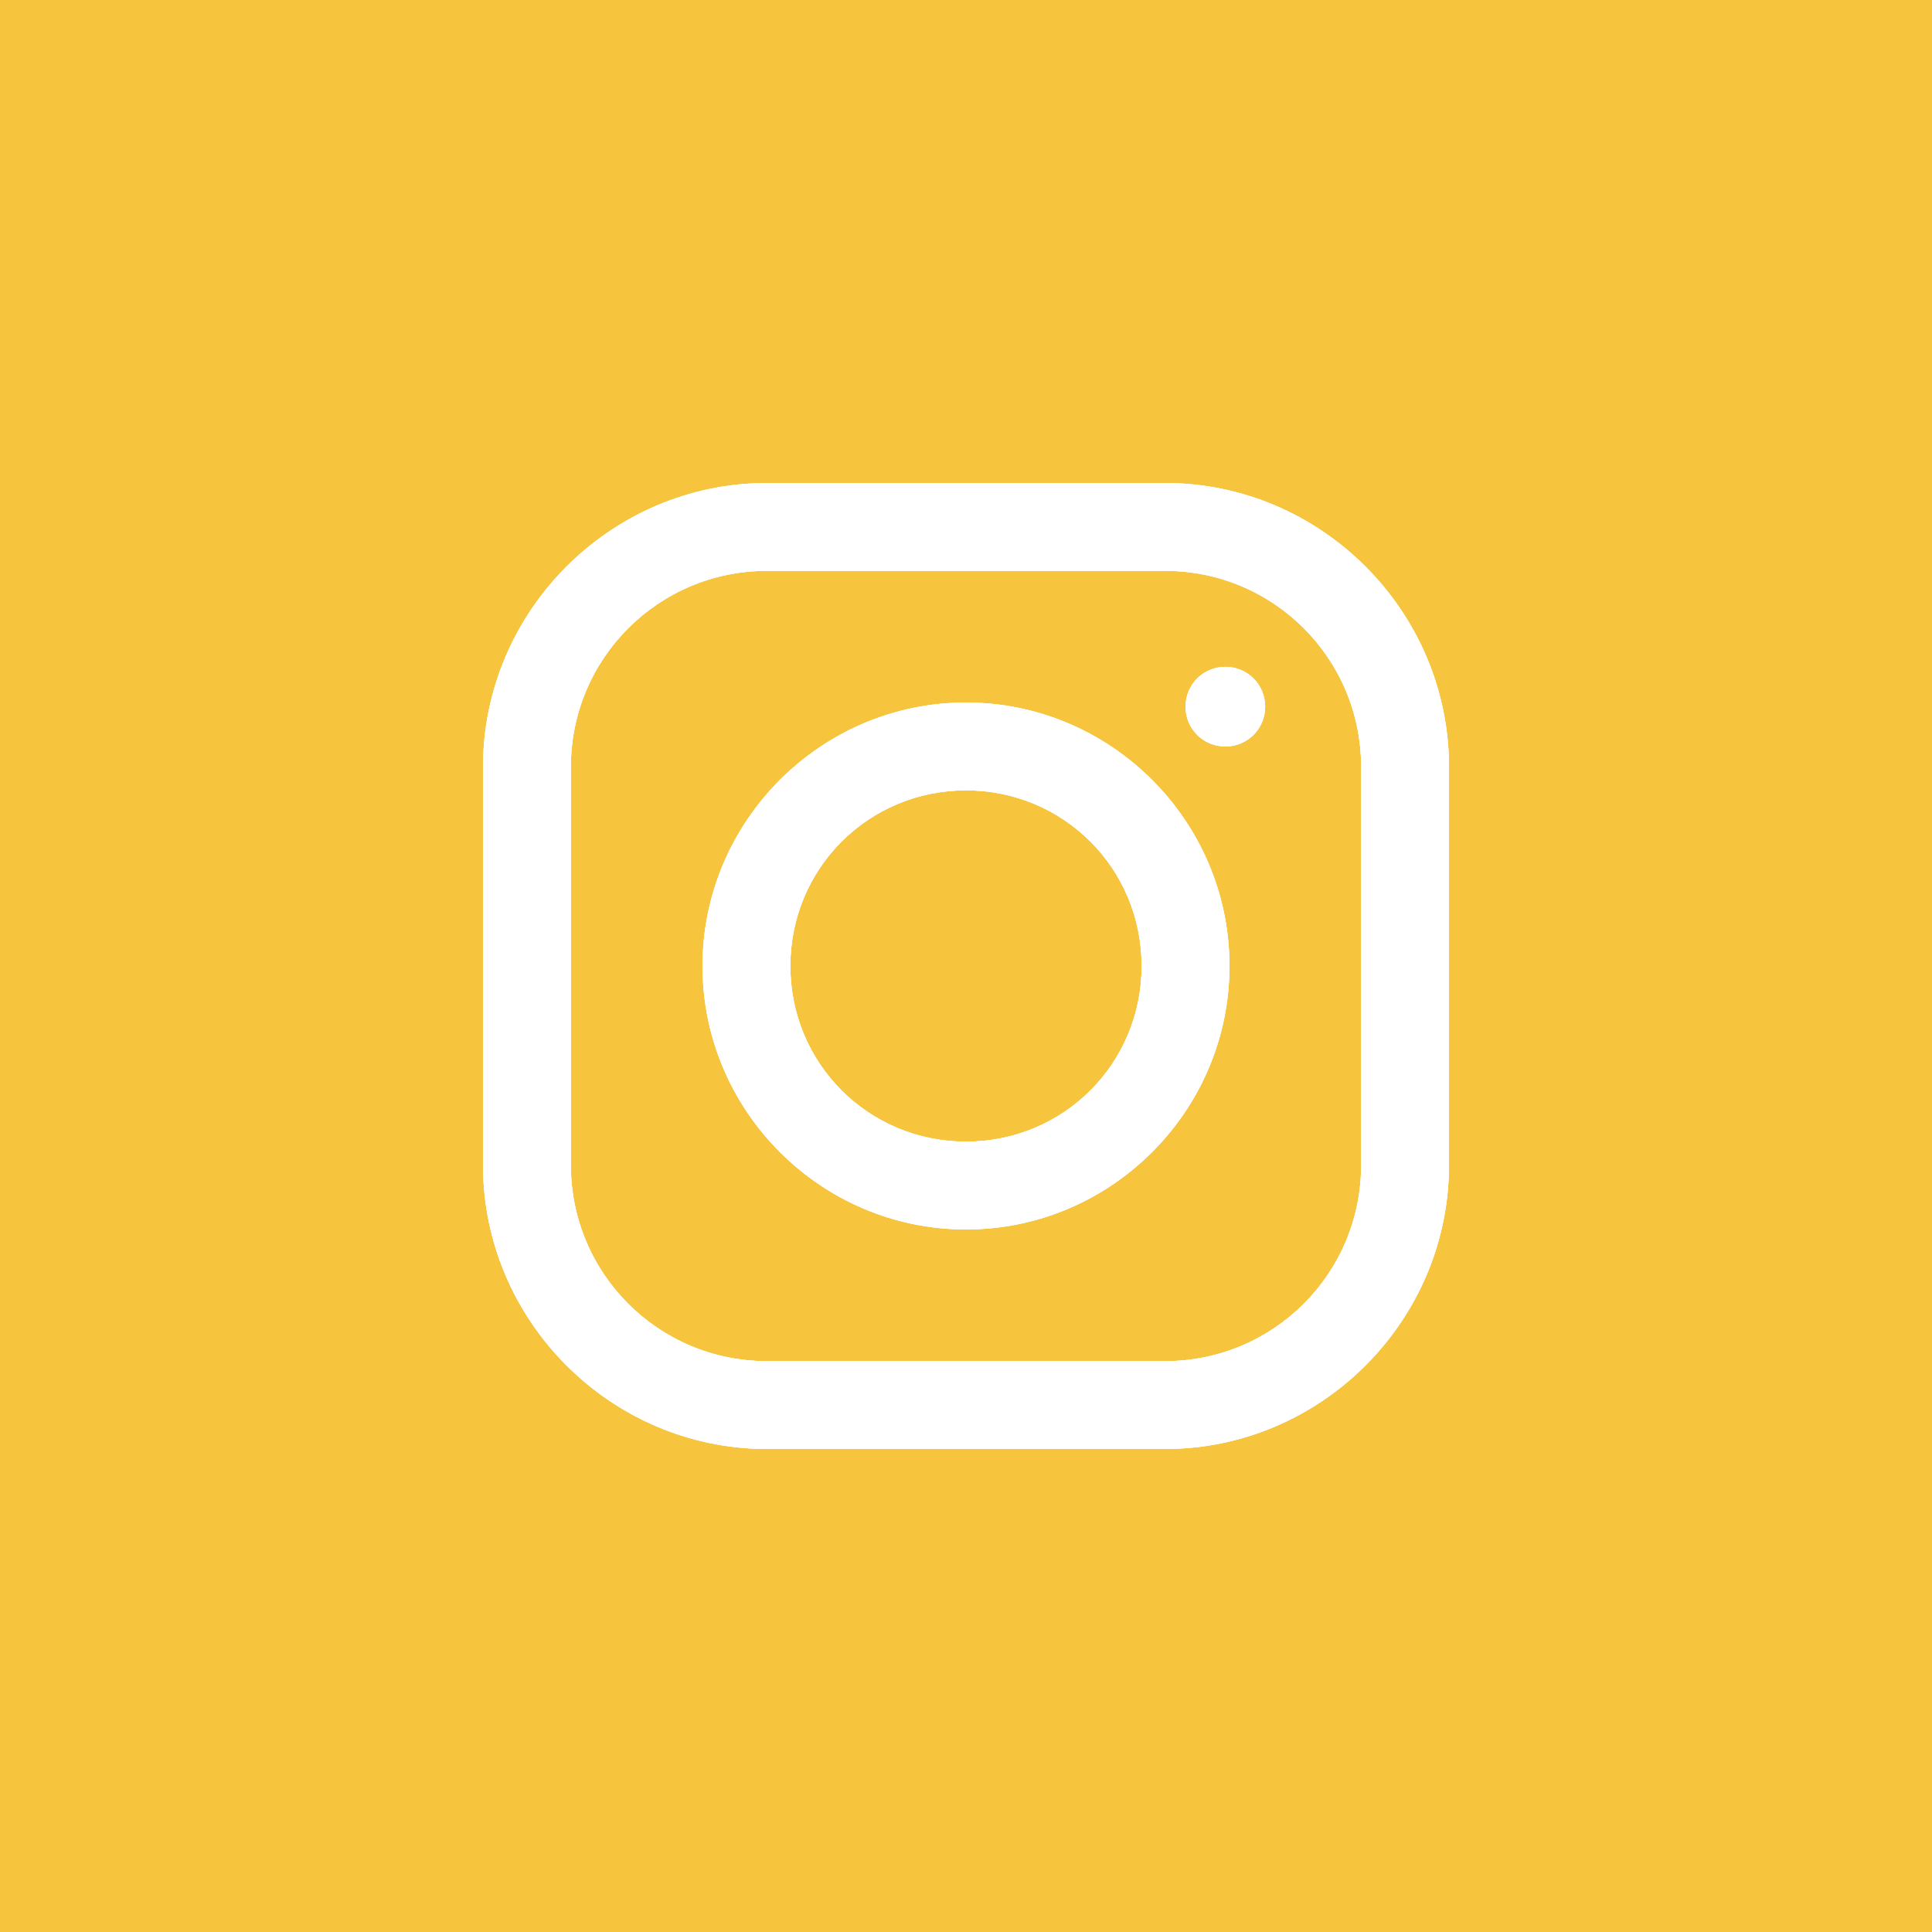
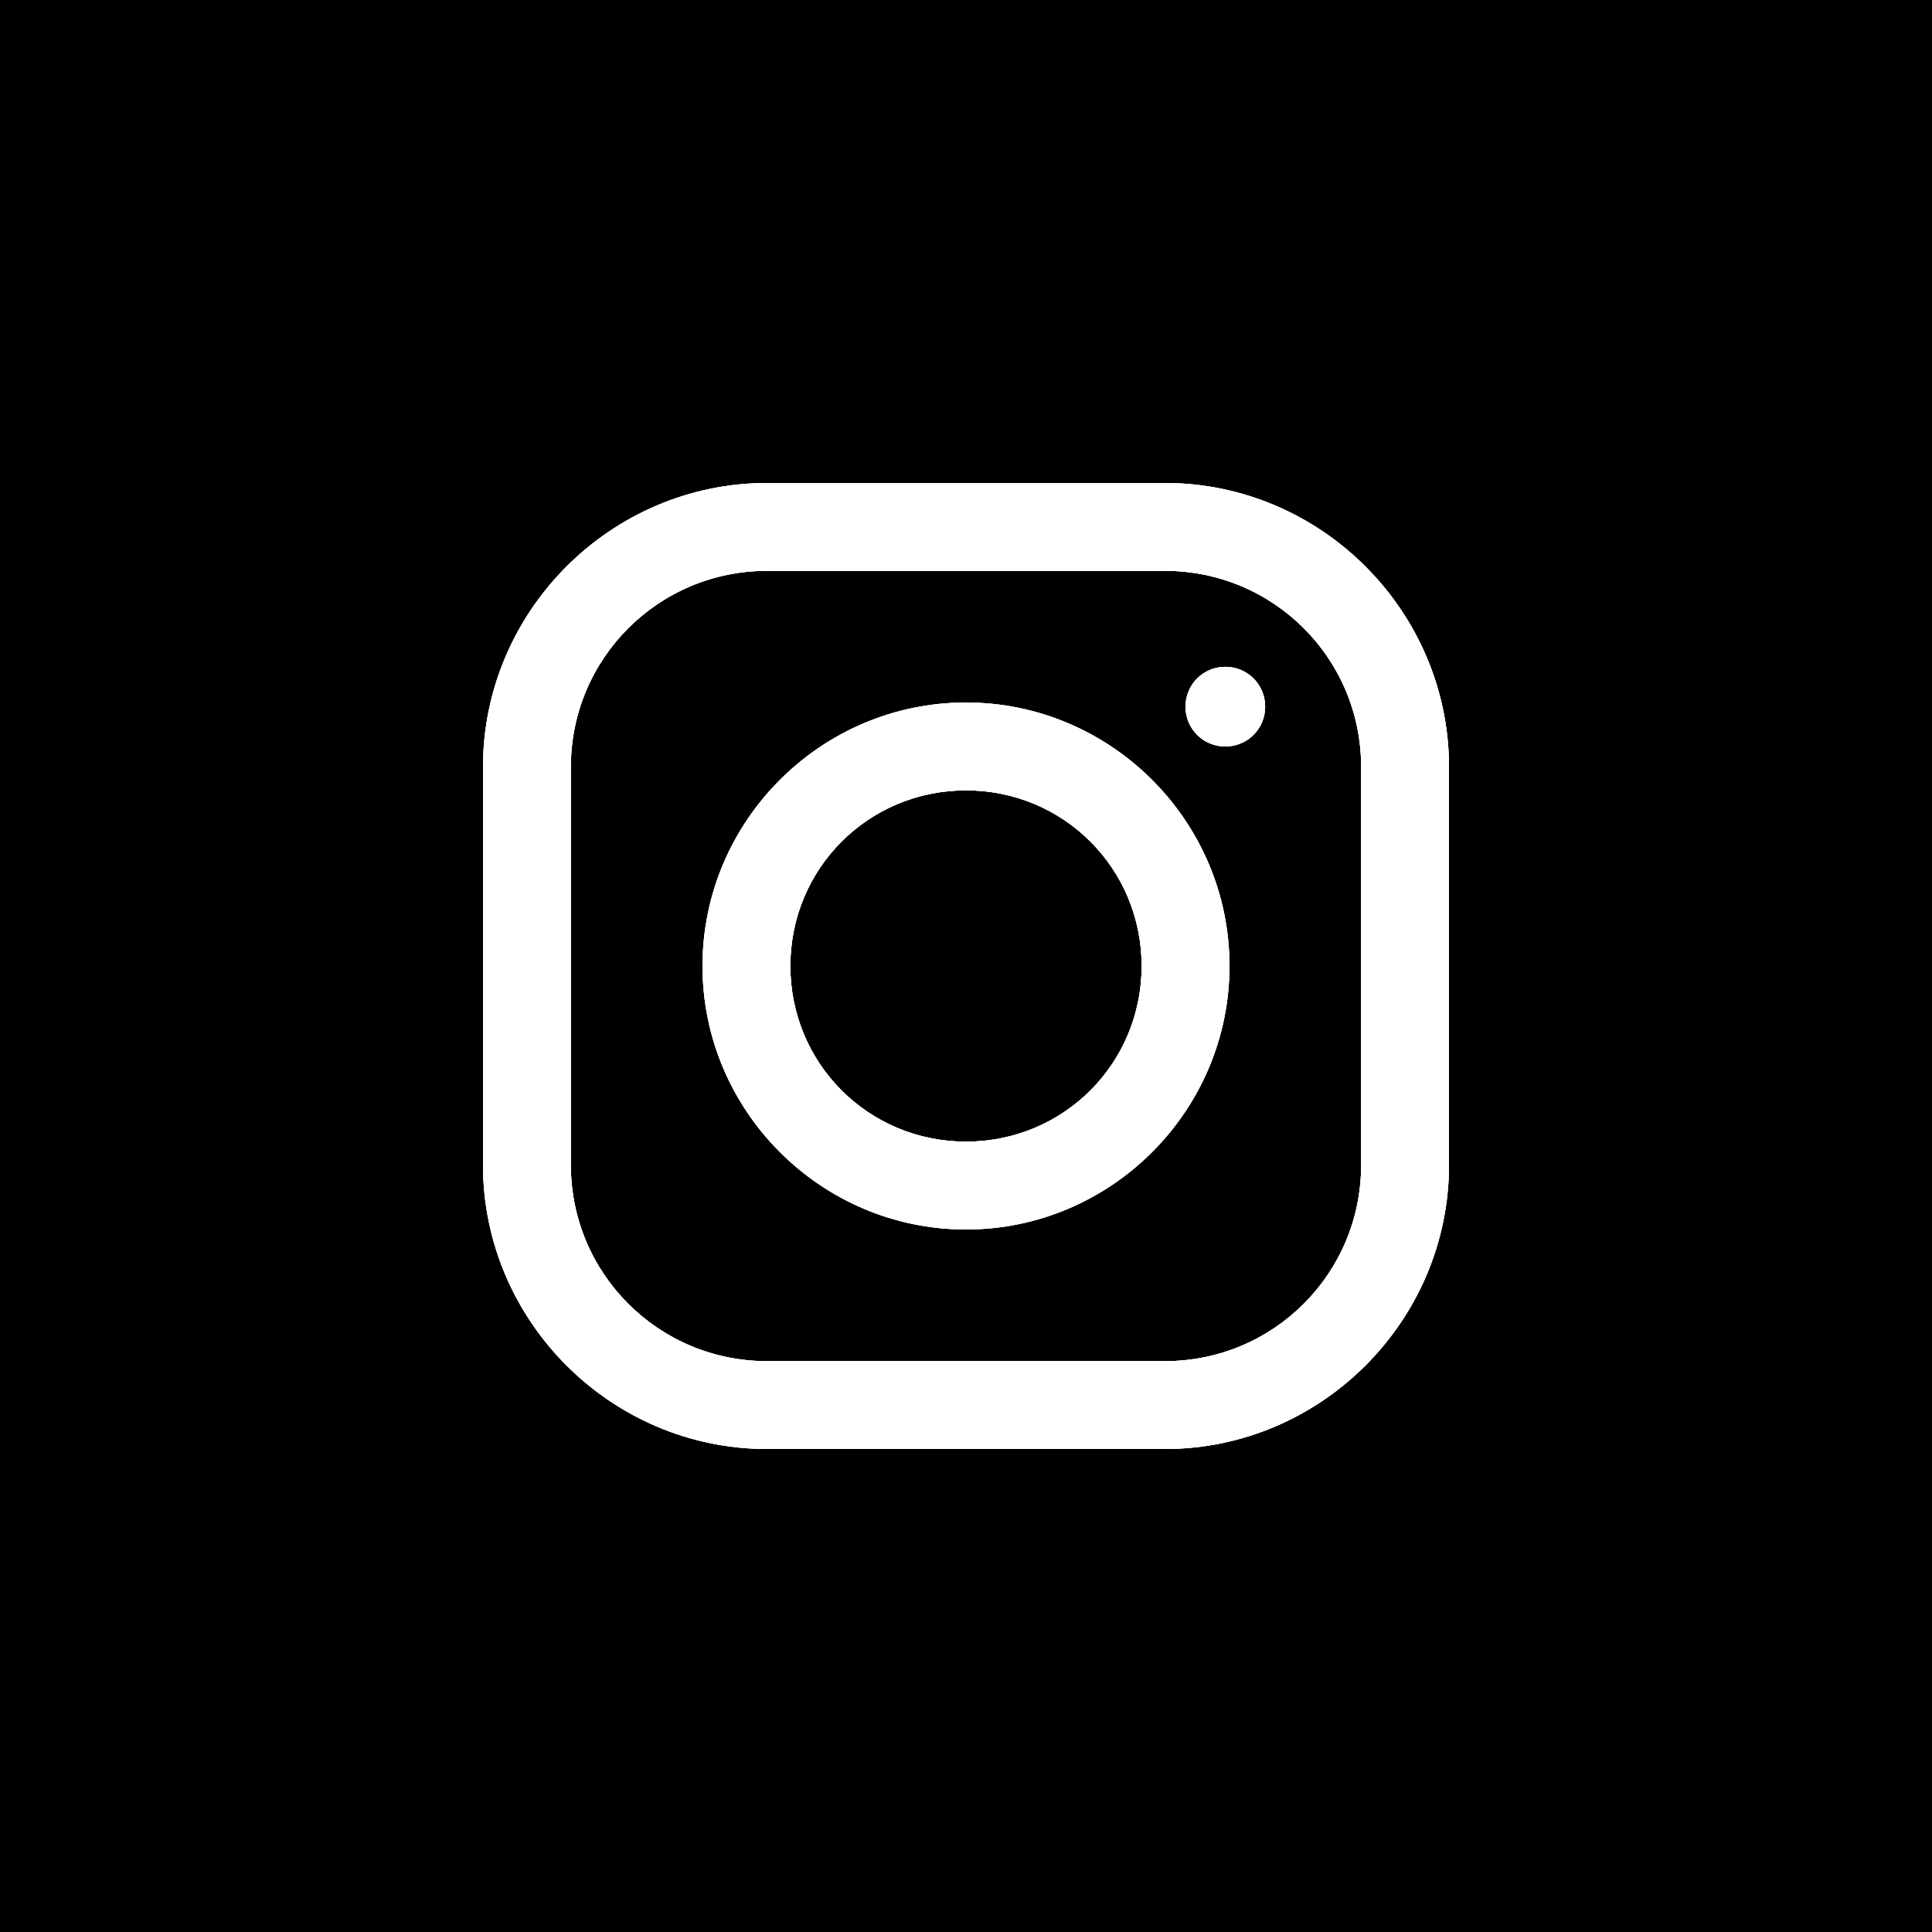
- <svg xmlns="http://www.w3.org/2000/svg" class="si617836735d59c7002386613e1045072260a3475a9a020e110494cd171635268562028 svgIcon_1J7 filled_Qbi" viewBox="0 0 32 32" style="border-radius:50%" fill="#f6c43d">
+ <svg xmlns="http://www.w3.org/2000/svg" class="si617836735d59c7002386613e1045072260a3475a9a020e110494cd171635268562028 svgIcon_1J7 filled_Qbi" viewBox="0 0 32 32" style="border-radius:50%">
  <g>
    <path class="outer_bDW" d="M0,0 L32,0 L32,32 L0,32 L0,0 Z M12.705,8 C10.122,8 8,10.119 8,12.705 L8,19.295 C8,21.878 10.119,24 12.705,24 L19.295,24 C21.878,24 24,21.881 24,19.295 L24,12.705 C24,10.122 21.881,8 19.295,8 L12.705,8 Z M12.705,9.455 L19.295,9.455 C21.094,9.455 22.545,10.906 22.545,12.705 L22.545,19.295 C22.545,21.094 21.094,22.545 19.295,22.545 L12.705,22.545 C10.906,22.545 9.455,21.094 9.455,19.295 L9.455,12.705 C9.455,10.906 10.906,9.455 12.705,9.455 Z M20.295,11.045 C19.929,11.045 19.636,11.338 19.636,11.705 C19.636,12.071 19.929,12.364 20.295,12.364 C20.662,12.364 20.955,12.071 20.955,11.705 C20.955,11.338 20.662,11.045 20.295,11.045 Z M16,11.636 C13.599,11.636 11.636,13.599 11.636,16 C11.636,18.401 13.599,20.364 16,20.364 C18.401,20.364 20.364,18.401 20.364,16 C20.364,13.599 18.401,11.636 16,11.636 Z M16,13.091 C17.616,13.091 18.909,14.384 18.909,16 C18.909,17.616 17.616,18.909 16,18.909 C14.384,18.909 13.091,17.616 13.091,16 C13.091,14.384 14.384,13.091 16,13.091 Z" />
    <path class="insta-mask-hover_2Yt" style="fill:url(#si617836735d59c7002386613e1045072260a3475a9a020e110494cd171635268562028instagramhover)" d="M0,0 L32,0 L32,32 L0,32 L0,0 Z M12.705,8 C10.122,8 8,10.119 8,12.705 L8,19.295 C8,21.878 10.119,24 12.705,24 L19.295,24 C21.878,24 24,21.881 24,19.295 L24,12.705 C24,10.122 21.881,8 19.295,8 L12.705,8 Z M12.705,9.455 L19.295,9.455 C21.094,9.455 22.545,10.906 22.545,12.705 L22.545,19.295 C22.545,21.094 21.094,22.545 19.295,22.545 L12.705,22.545 C10.906,22.545 9.455,21.094 9.455,19.295 L9.455,12.705 C9.455,10.906 10.906,9.455 12.705,9.455 Z M20.295,11.045 C19.929,11.045 19.636,11.338 19.636,11.705 C19.636,12.071 19.929,12.364 20.295,12.364 C20.662,12.364 20.955,12.071 20.955,11.705 C20.955,11.338 20.662,11.045 20.295,11.045 Z M16,11.636 C13.599,11.636 11.636,13.599 11.636,16 C11.636,18.401 13.599,20.364 16,20.364 C18.401,20.364 20.364,18.401 20.364,16 C20.364,13.599 18.401,11.636 16,11.636 Z M16,13.091 C17.616,13.091 18.909,14.384 18.909,16 C18.909,17.616 17.616,18.909 16,18.909 C14.384,18.909 13.091,17.616 13.091,16 C13.091,14.384 14.384,13.091 16,13.091 Z" />
  </g>
  <path d="M16,31 C24.284,31 31,24.284 31,16 C31,7.716 24.284,1 16,1 C7.716,1 1,7.716 1,16 C1,24.284 7.716,31 16,31 Z M16,32 C7.163,32 0,24.837 0,16 C0,7.163 7.163,0 16,0 C24.837,0 32,7.163 32,16 C32,24.837 24.837,32 16,32 Z" class="border_2yy" />
  <g>
    <path class="logo_2gS" style="fill:#FFFFFF;color:#FFFFFF" d="M12.705,8 C10.122,8 8,10.119 8,12.705 L8,19.295 C8,21.878 10.119,24 12.705,24 L19.295,24 C21.878,24 24,21.881 24,19.295 L24,12.705 C24,10.122 21.881,8 19.295,8 L12.705,8 Z M12.705,9.455 L19.295,9.455 C21.094,9.455 22.545,10.906 22.545,12.705 L22.545,19.295 C22.545,21.094 21.094,22.545 19.295,22.545 L12.705,22.545 C10.906,22.545 9.455,21.094 9.455,19.295 L9.455,12.705 C9.455,10.906 10.906,9.455 12.705,9.455 Z M20.295,11.045 C19.929,11.045 19.636,11.338 19.636,11.705 C19.636,12.071 19.929,12.364 20.295,12.364 C20.662,12.364 20.955,12.071 20.955,11.705 C20.955,11.338 20.662,11.045 20.295,11.045 Z M16,11.636 C13.599,11.636 11.636,13.599 11.636,16 C11.636,18.401 13.599,20.364 16,20.364 C18.401,20.364 20.364,18.401 20.364,16 C20.364,13.599 18.401,11.636 16,11.636 Z M16,13.091 C17.616,13.091 18.909,14.384 18.909,16 C18.909,17.616 17.616,18.909 16,18.909 C14.384,18.909 13.091,17.616 13.091,16 C13.091,14.384 14.384,13.091 16,13.091 Z" />
    <path class="insta-mask-logo-hover_19f" style="fill:#FFFFFF;color:#FFFFFF" d="M12.705,8 C10.122,8 8,10.119 8,12.705 L8,19.295 C8,21.878 10.119,24 12.705,24 L19.295,24 C21.878,24 24,21.881 24,19.295 L24,12.705 C24,10.122 21.881,8 19.295,8 L12.705,8 Z M12.705,9.455 L19.295,9.455 C21.094,9.455 22.545,10.906 22.545,12.705 L22.545,19.295 C22.545,21.094 21.094,22.545 19.295,22.545 L12.705,22.545 C10.906,22.545 9.455,21.094 9.455,19.295 L9.455,12.705 C9.455,10.906 10.906,9.455 12.705,9.455 Z M20.295,11.045 C19.929,11.045 19.636,11.338 19.636,11.705 C19.636,12.071 19.929,12.364 20.295,12.364 C20.662,12.364 20.955,12.071 20.955,11.705 C20.955,11.338 20.662,11.045 20.295,11.045 Z M16,11.636 C13.599,11.636 11.636,13.599 11.636,16 C11.636,18.401 13.599,20.364 16,20.364 C18.401,20.364 20.364,18.401 20.364,16 C20.364,13.599 18.401,11.636 16,11.636 Z M16,13.091 C17.616,13.091 18.909,14.384 18.909,16 C18.909,17.616 17.616,18.909 16,18.909 C14.384,18.909 13.091,17.616 13.091,16 C13.091,14.384 14.384,13.091 16,13.091 Z" />
  </g>
</svg>
